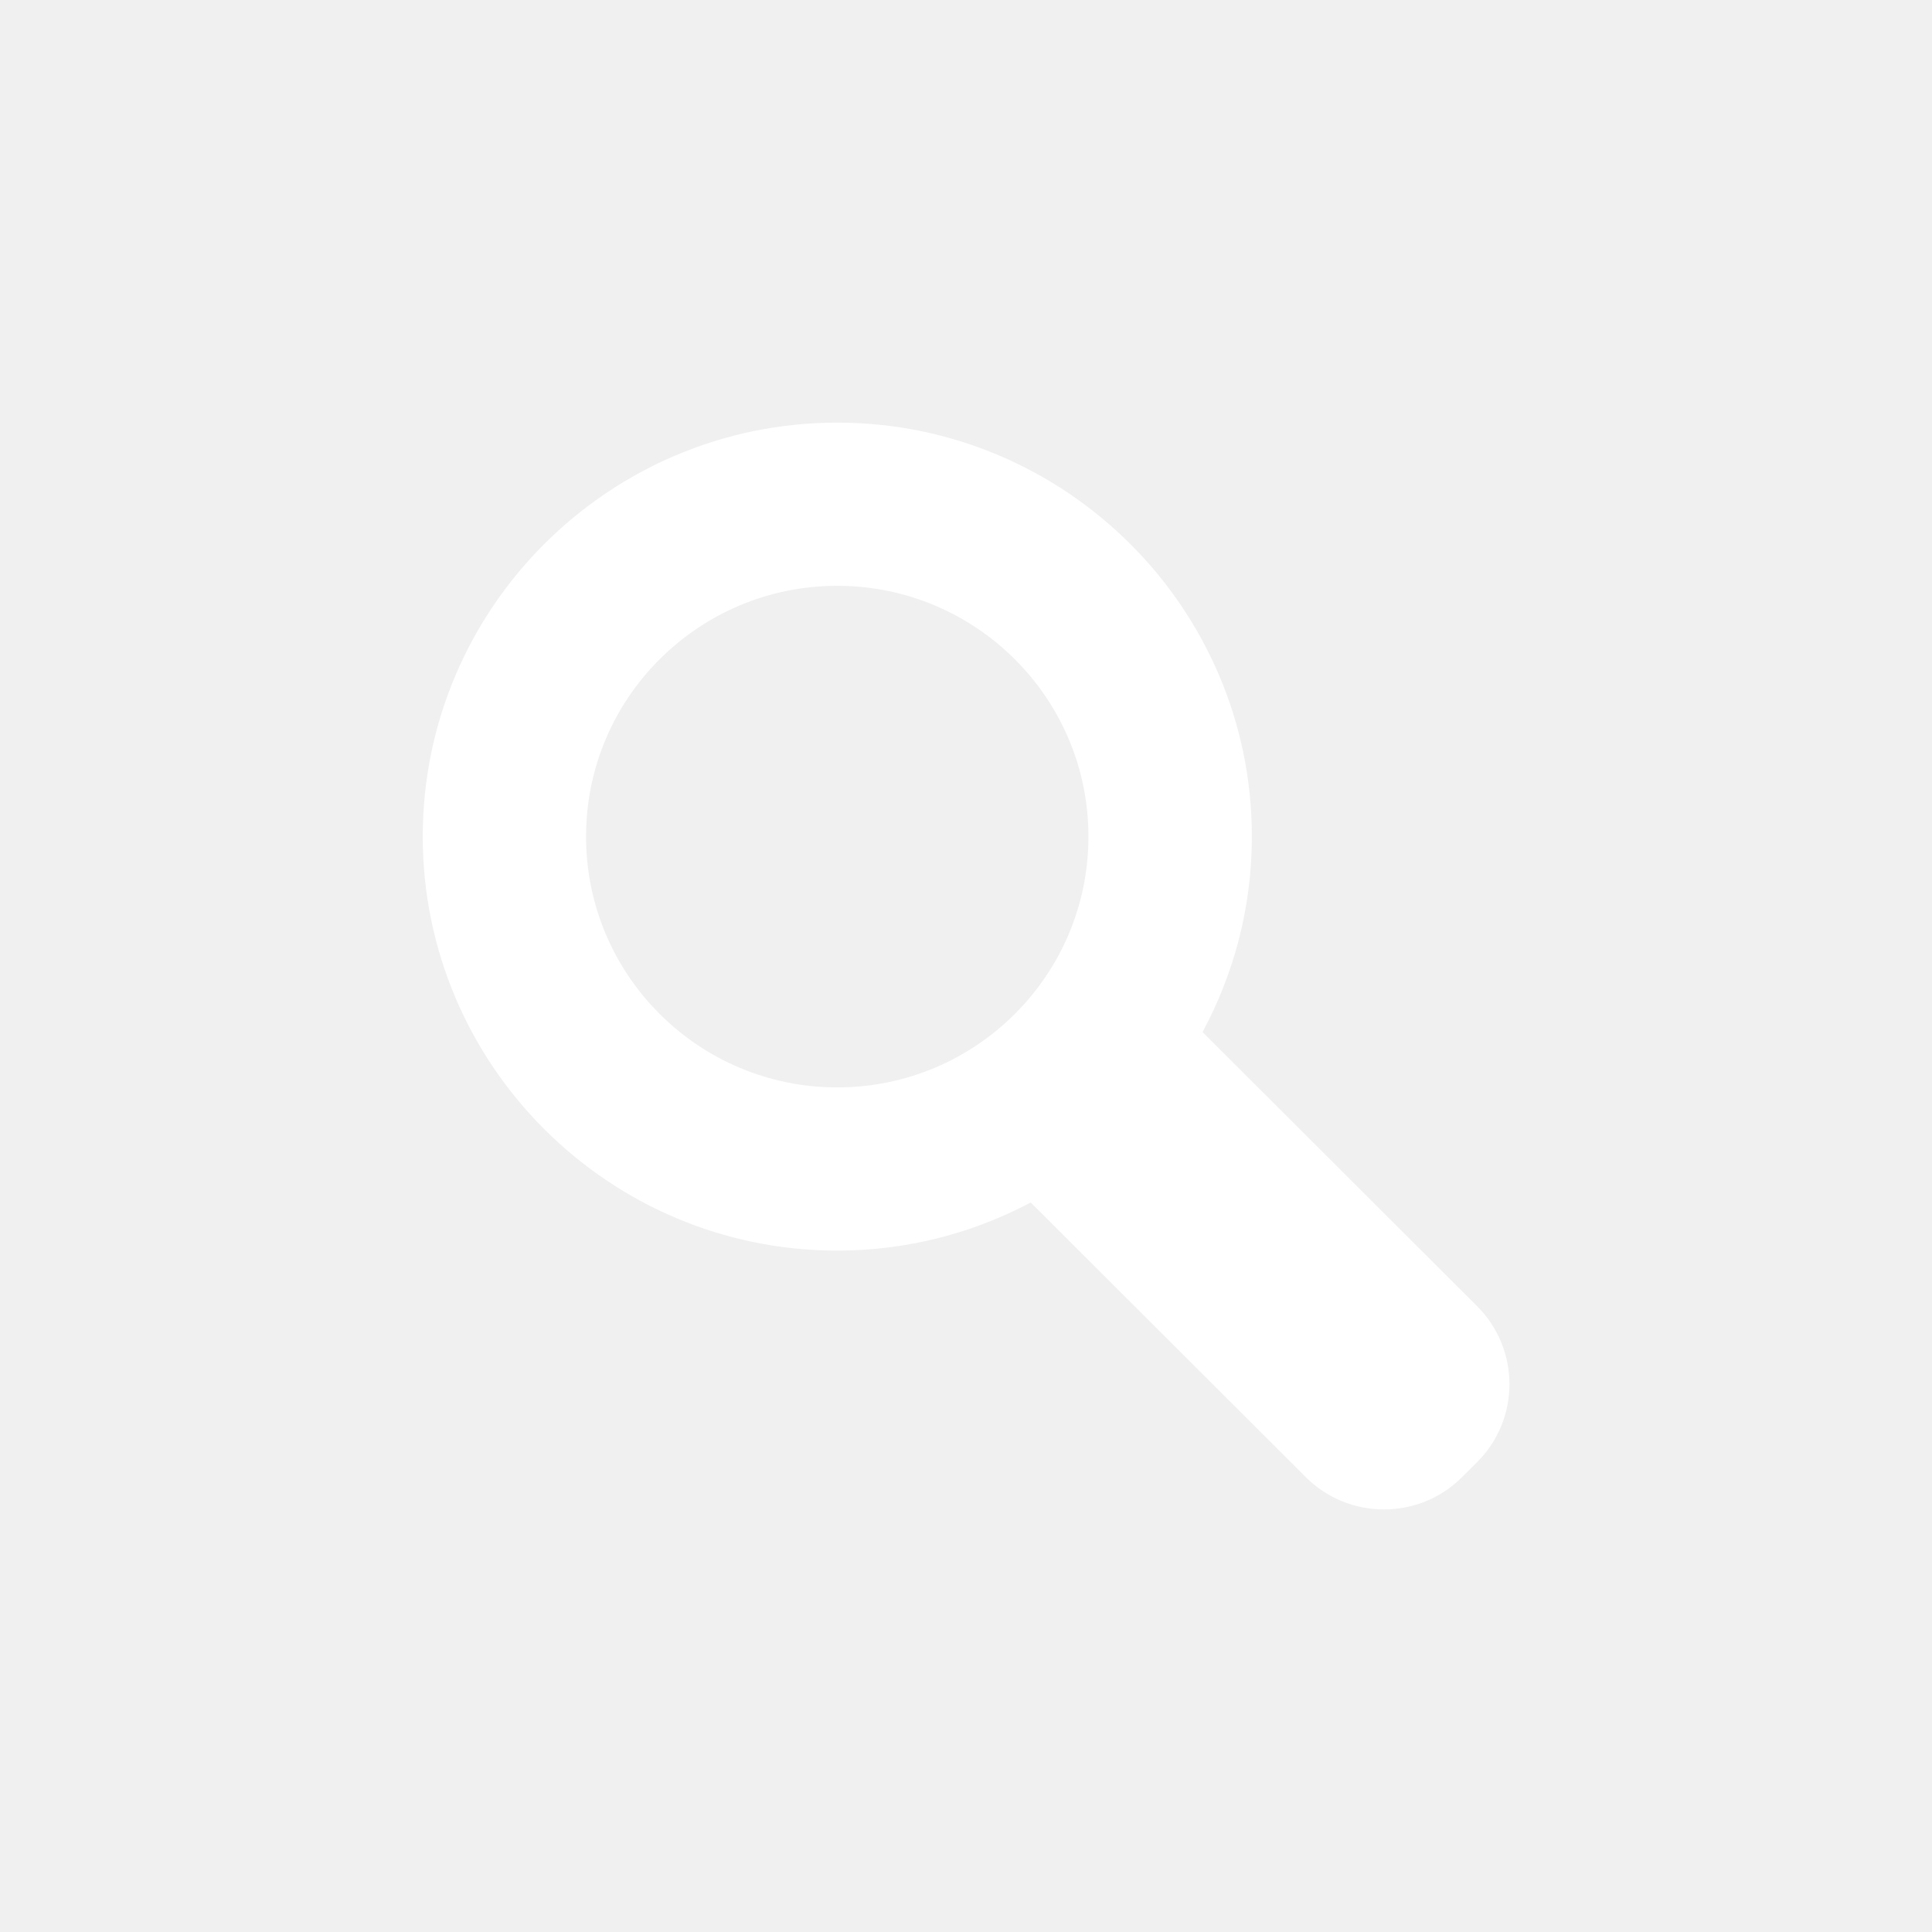
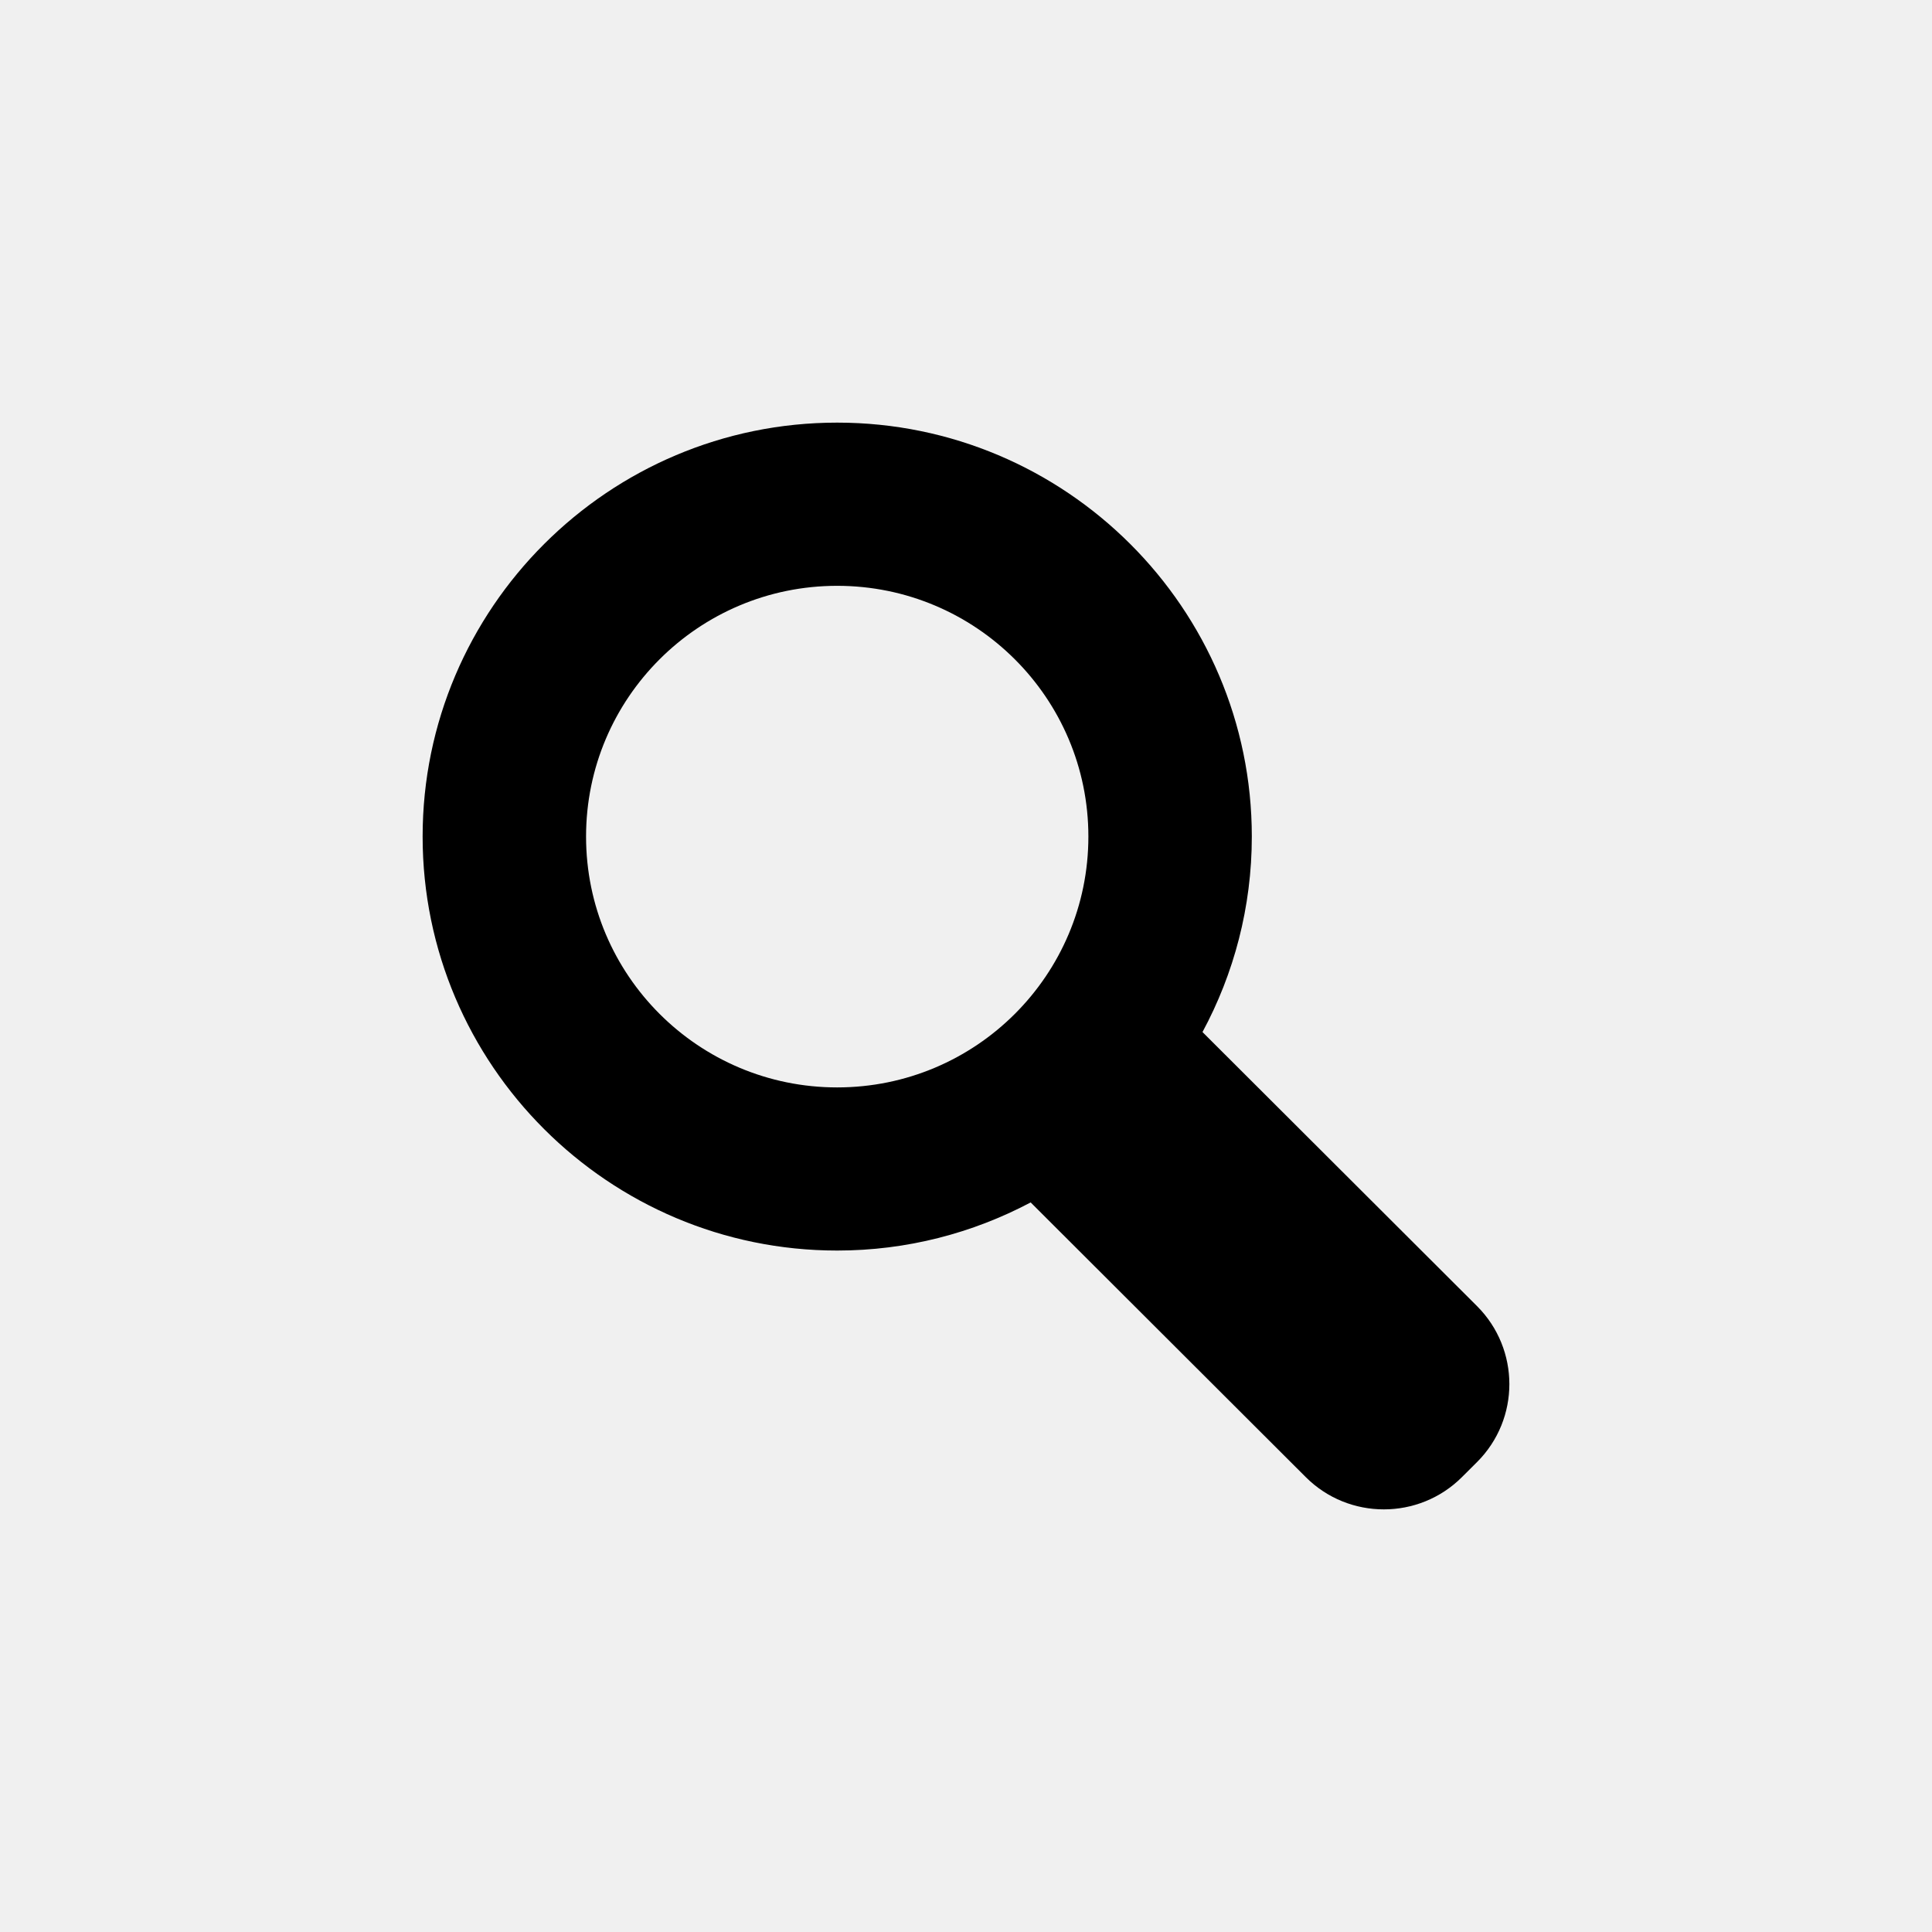
- <svg xmlns="http://www.w3.org/2000/svg" height="32" viewBox="0 0 32 32" width="32">
-   <path d="m24.465 21.634-4.547-4.54c.52-.965.817-2.068.817-3.238 0-3.78-3.081-6.856-6.867-6.856-3.786 0-6.866 3.075-6.866 6.856 0 3.781 3.08 6.858 6.866 6.858 1.157 0 2.247-.29 3.204-.797l4.557 4.55c.713.712 1.874.712 2.586 0l.251-.25c.715-.713.713-1.869 0-2.582zm-14.758-7.778c0-2.293 1.863-4.153 4.16-4.153 2.297 0 4.161 1.86 4.161 4.153 0 2.295-1.863 4.155-4.161 4.155-2.296 0-4.16-1.86-4.16-4.155z" fill="#fff" />
+ <svg xmlns="http://www.w3.org/2000/svg" width="32px" height="32px" viewBox="0 0 32 32" version="1.1">
+   <g id="menu-search" stroke="none" stroke-width="1" fill="none" fill-rule="evenodd">
+     <g transform="translate(7, 7)" fill="#000000" fill-rule="nonzero">
+       <path d="M17.465,14.634 L12.917,10.094 C13.437,9.129 13.734,8.026 13.734,6.856 C13.734,3.075 10.653,0 6.866,0 C3.08,0 0,3.075 0,6.856 C0,10.637 3.08,13.713 6.866,13.713 C8.024,13.713 9.113,13.423 10.071,12.916 L14.628,17.466 C15.34,18.178 16.501,18.178 17.214,17.466 L17.465,17.216 C18.179,16.502 18.177,15.347 17.465,14.634 Z M2.707,6.856 C2.707,4.563 4.57,2.703 6.866,2.703 C9.164,2.703 11.027,4.563 11.027,6.856 C11.027,9.151 9.164,11.011 6.866,11.011 C4.57,11.011 2.707,9.151 2.707,6.856 Z" />
+     </g>
+   </g>
</svg>
